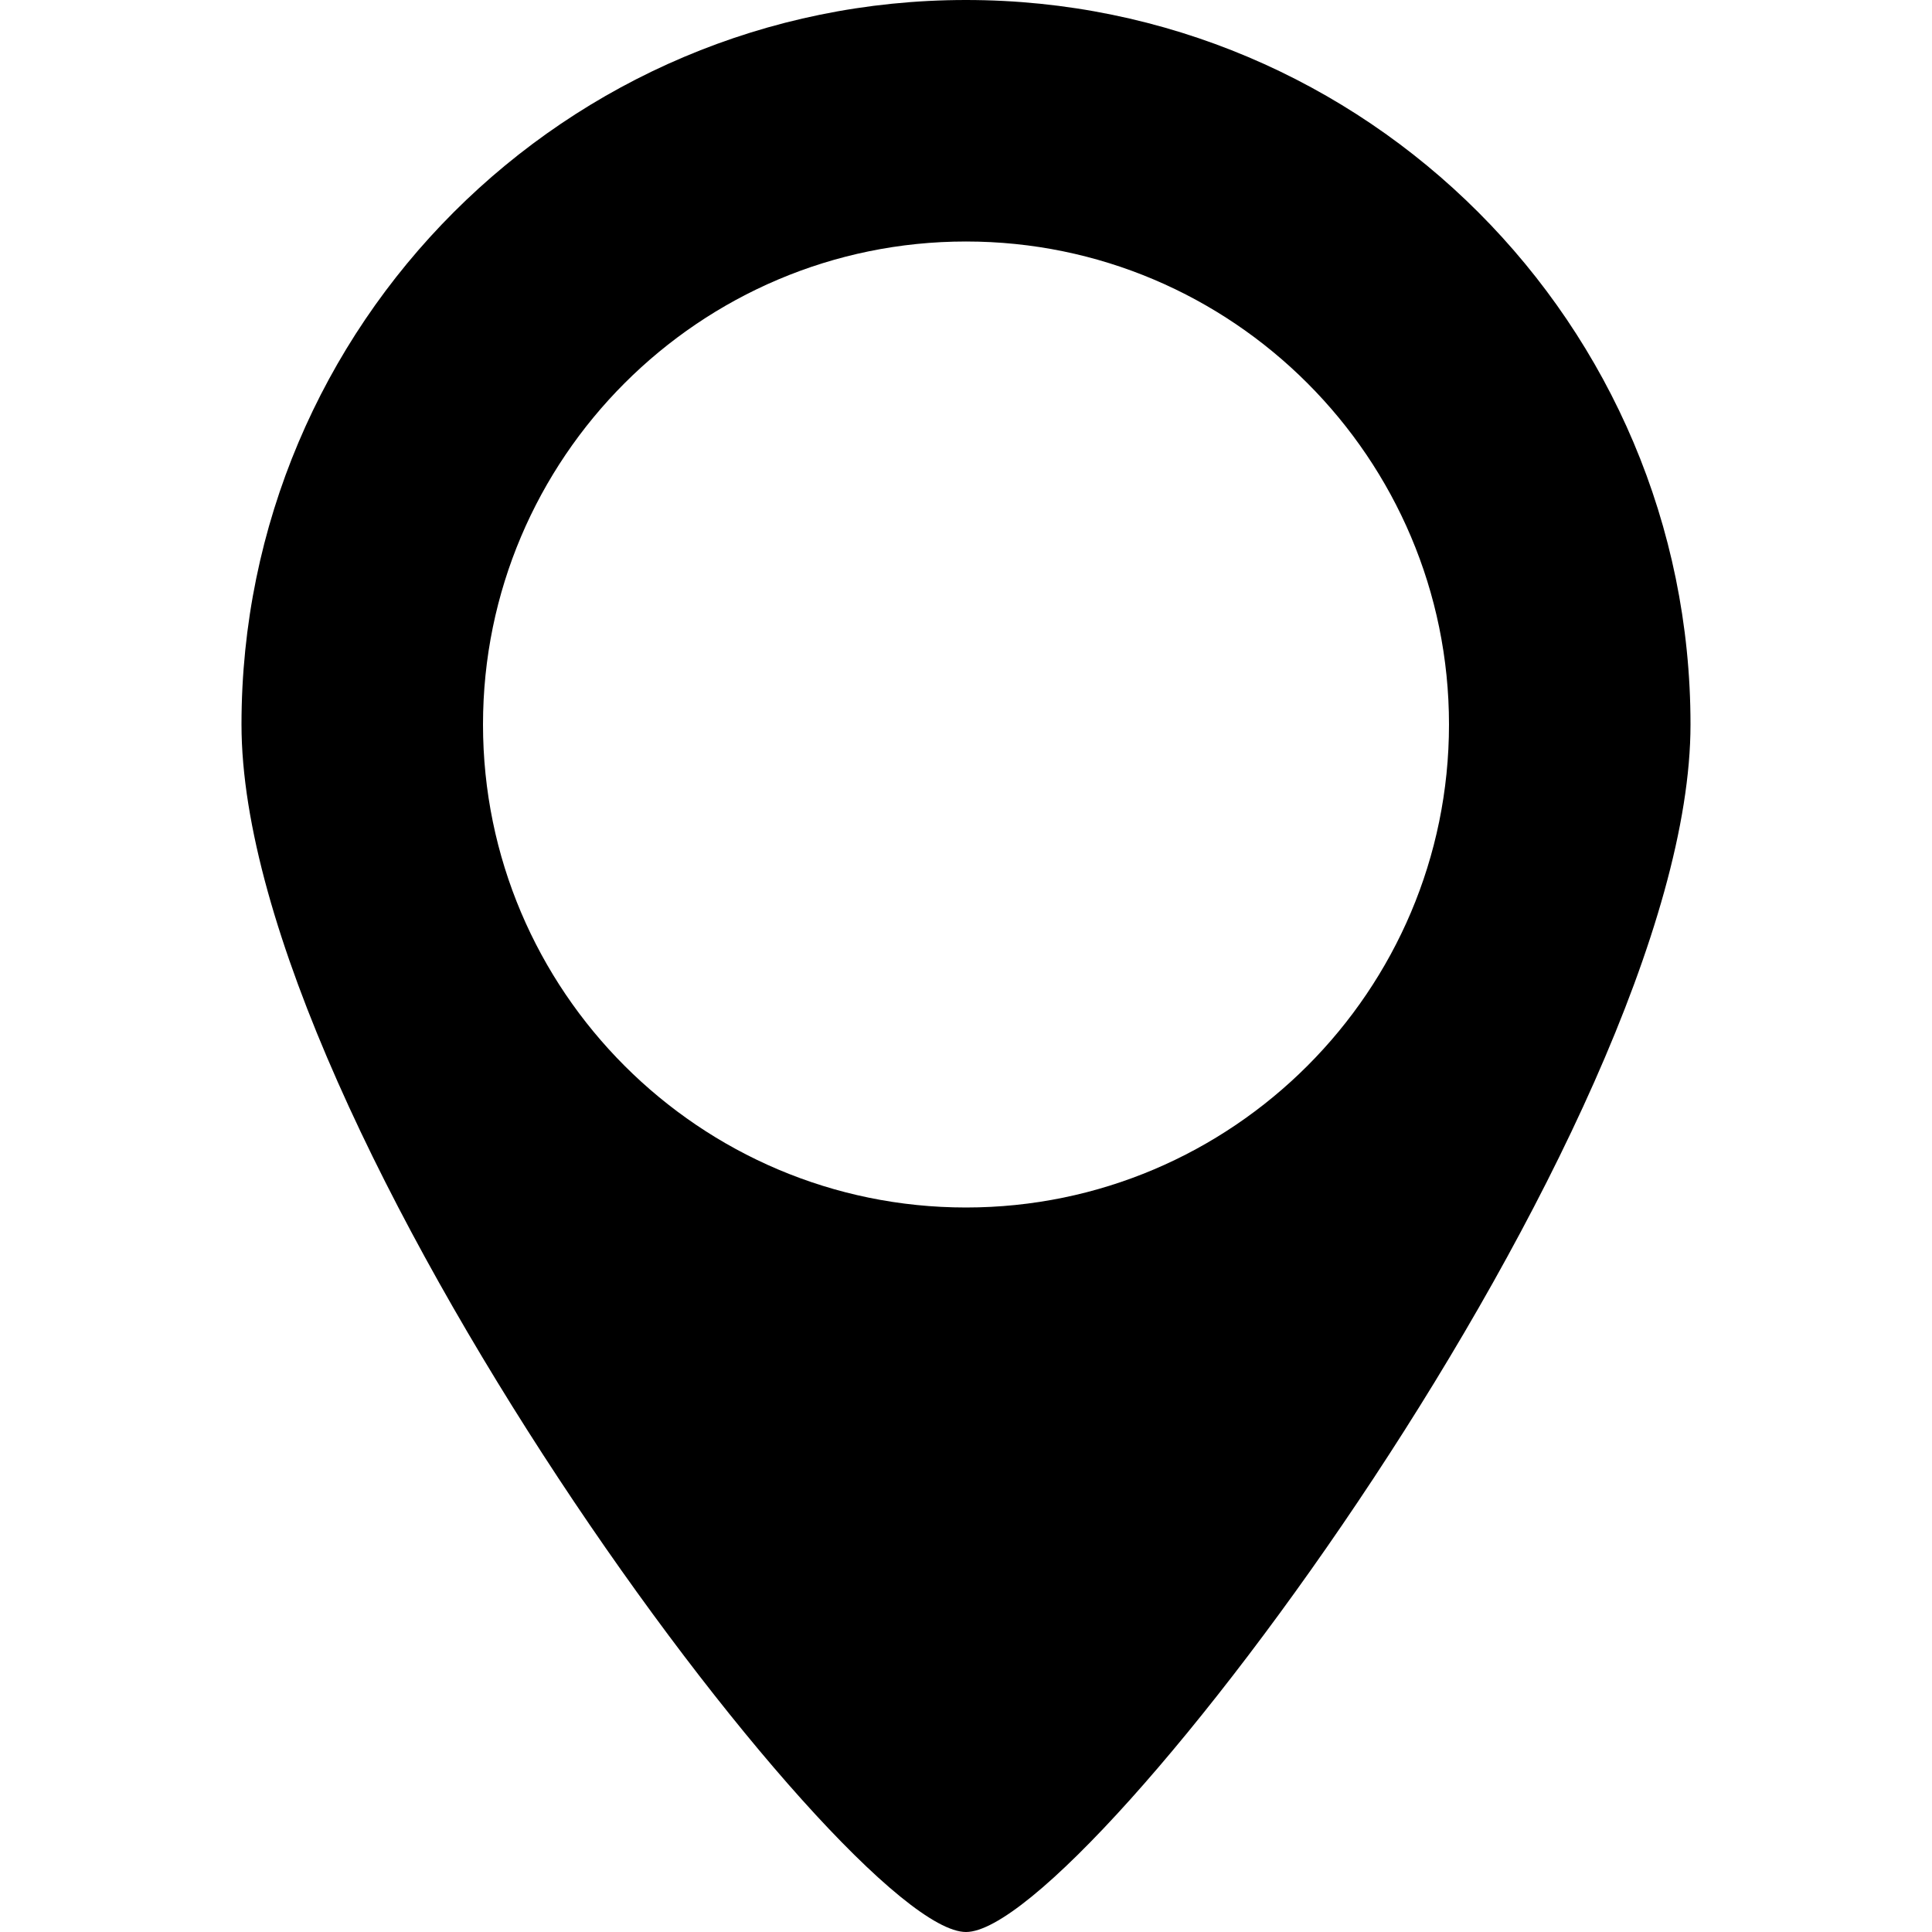
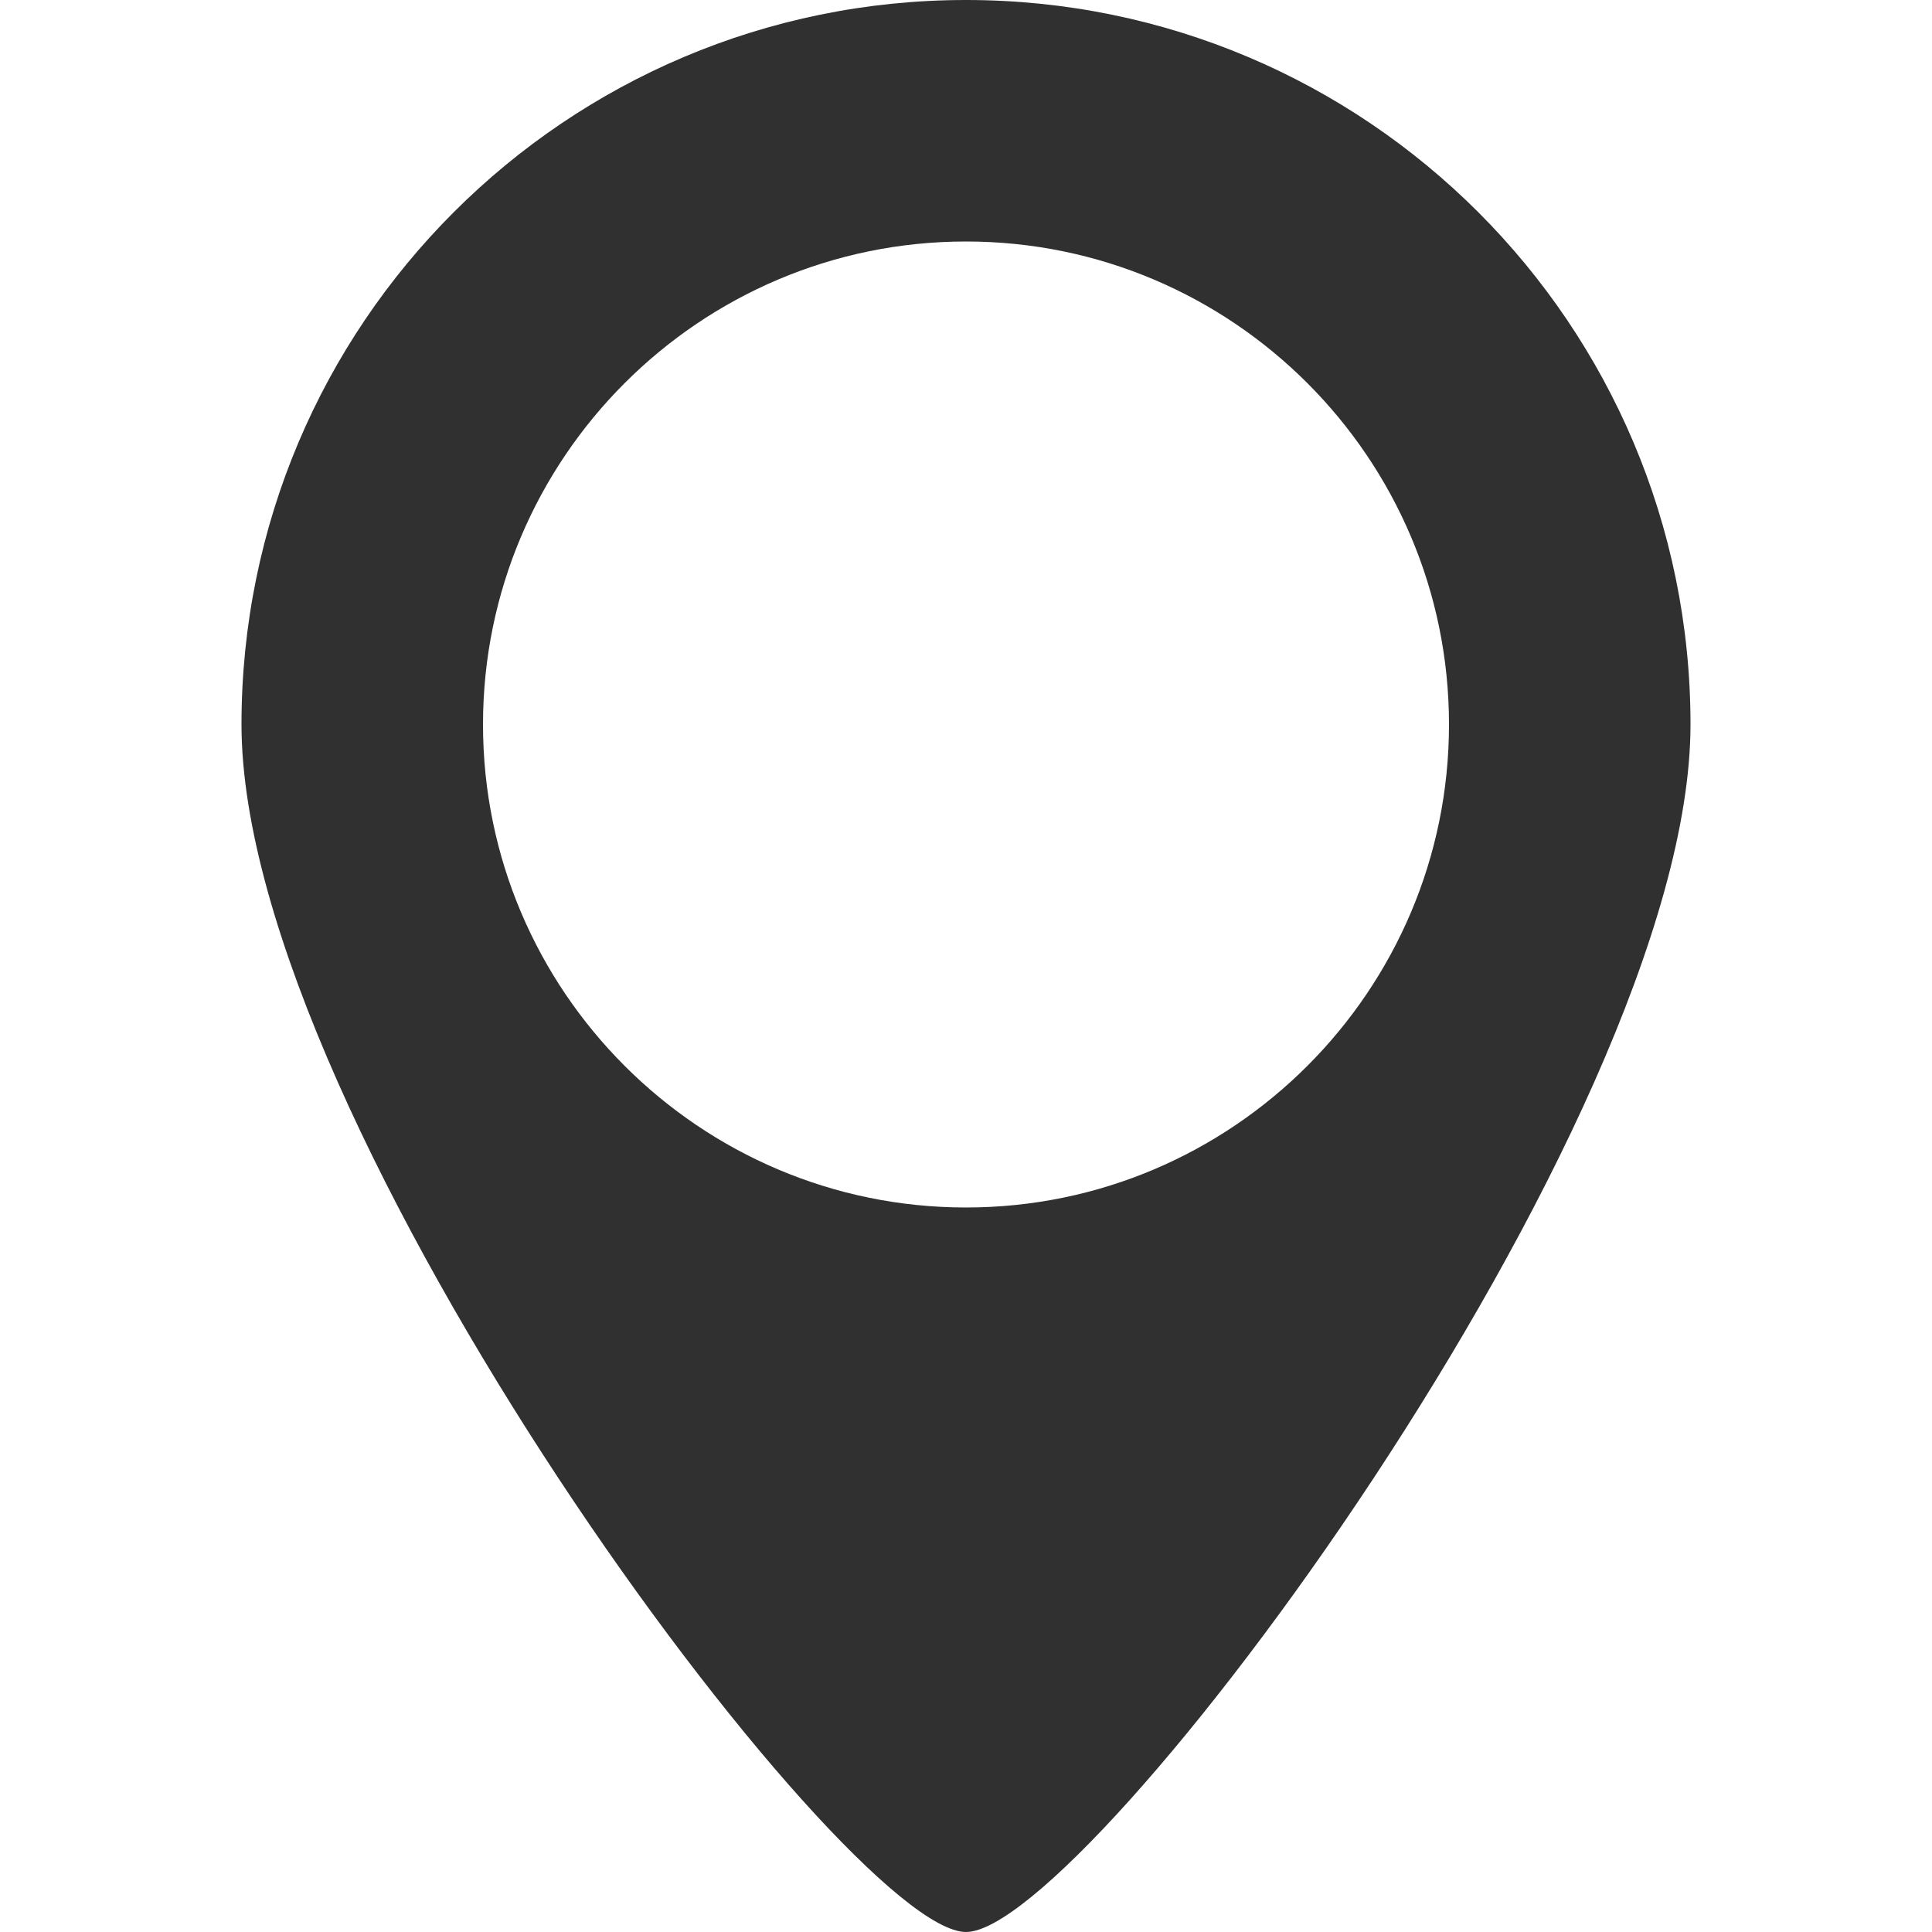
<svg xmlns="http://www.w3.org/2000/svg" version="1.1" id="Capa_1" x="0px" y="0px" width="485.213px" height="485.212px" viewBox="0 0 485.213 485.212" style="enable-background:new 0 0 485.213 485.212;" xml:space="preserve">
  <g>
-     <path d="M242.606,0C142.124,0,60.651,81.473,60.651,181.955s151.631,303.257,181.956,303.257   c30.326,0,181.955-202.775,181.955-303.257S343.089,0,242.606,0z M242.606,303.257c-66.9,0-121.302-54.433-121.302-121.302   S175.706,60.651,242.606,60.651c66.902,0,121.302,54.435,121.302,121.304S309.509,303.257,242.606,303.257z" />
+     <path fill="#303030" d="M242.606,0C142.124,0,60.651,81.473,60.651,181.955s151.631,303.257,181.956,303.257   c30.326,0,181.955-202.775,181.955-303.257S343.089,0,242.606,0z M242.606,303.257c-66.9,0-121.302-54.433-121.302-121.302   S175.706,60.651,242.606,60.651c66.902,0,121.302,54.435,121.302,121.304S309.509,303.257,242.606,303.257z" />
  </g>
  <g>
</g>
  <g>
</g>
  <g>
</g>
  <g>
</g>
  <g>
</g>
  <g>
</g>
  <g>
</g>
  <g>
</g>
  <g>
</g>
  <g>
</g>
  <g>
</g>
  <g>
</g>
  <g>
</g>
  <g>
</g>
  <g>
</g>
</svg>
